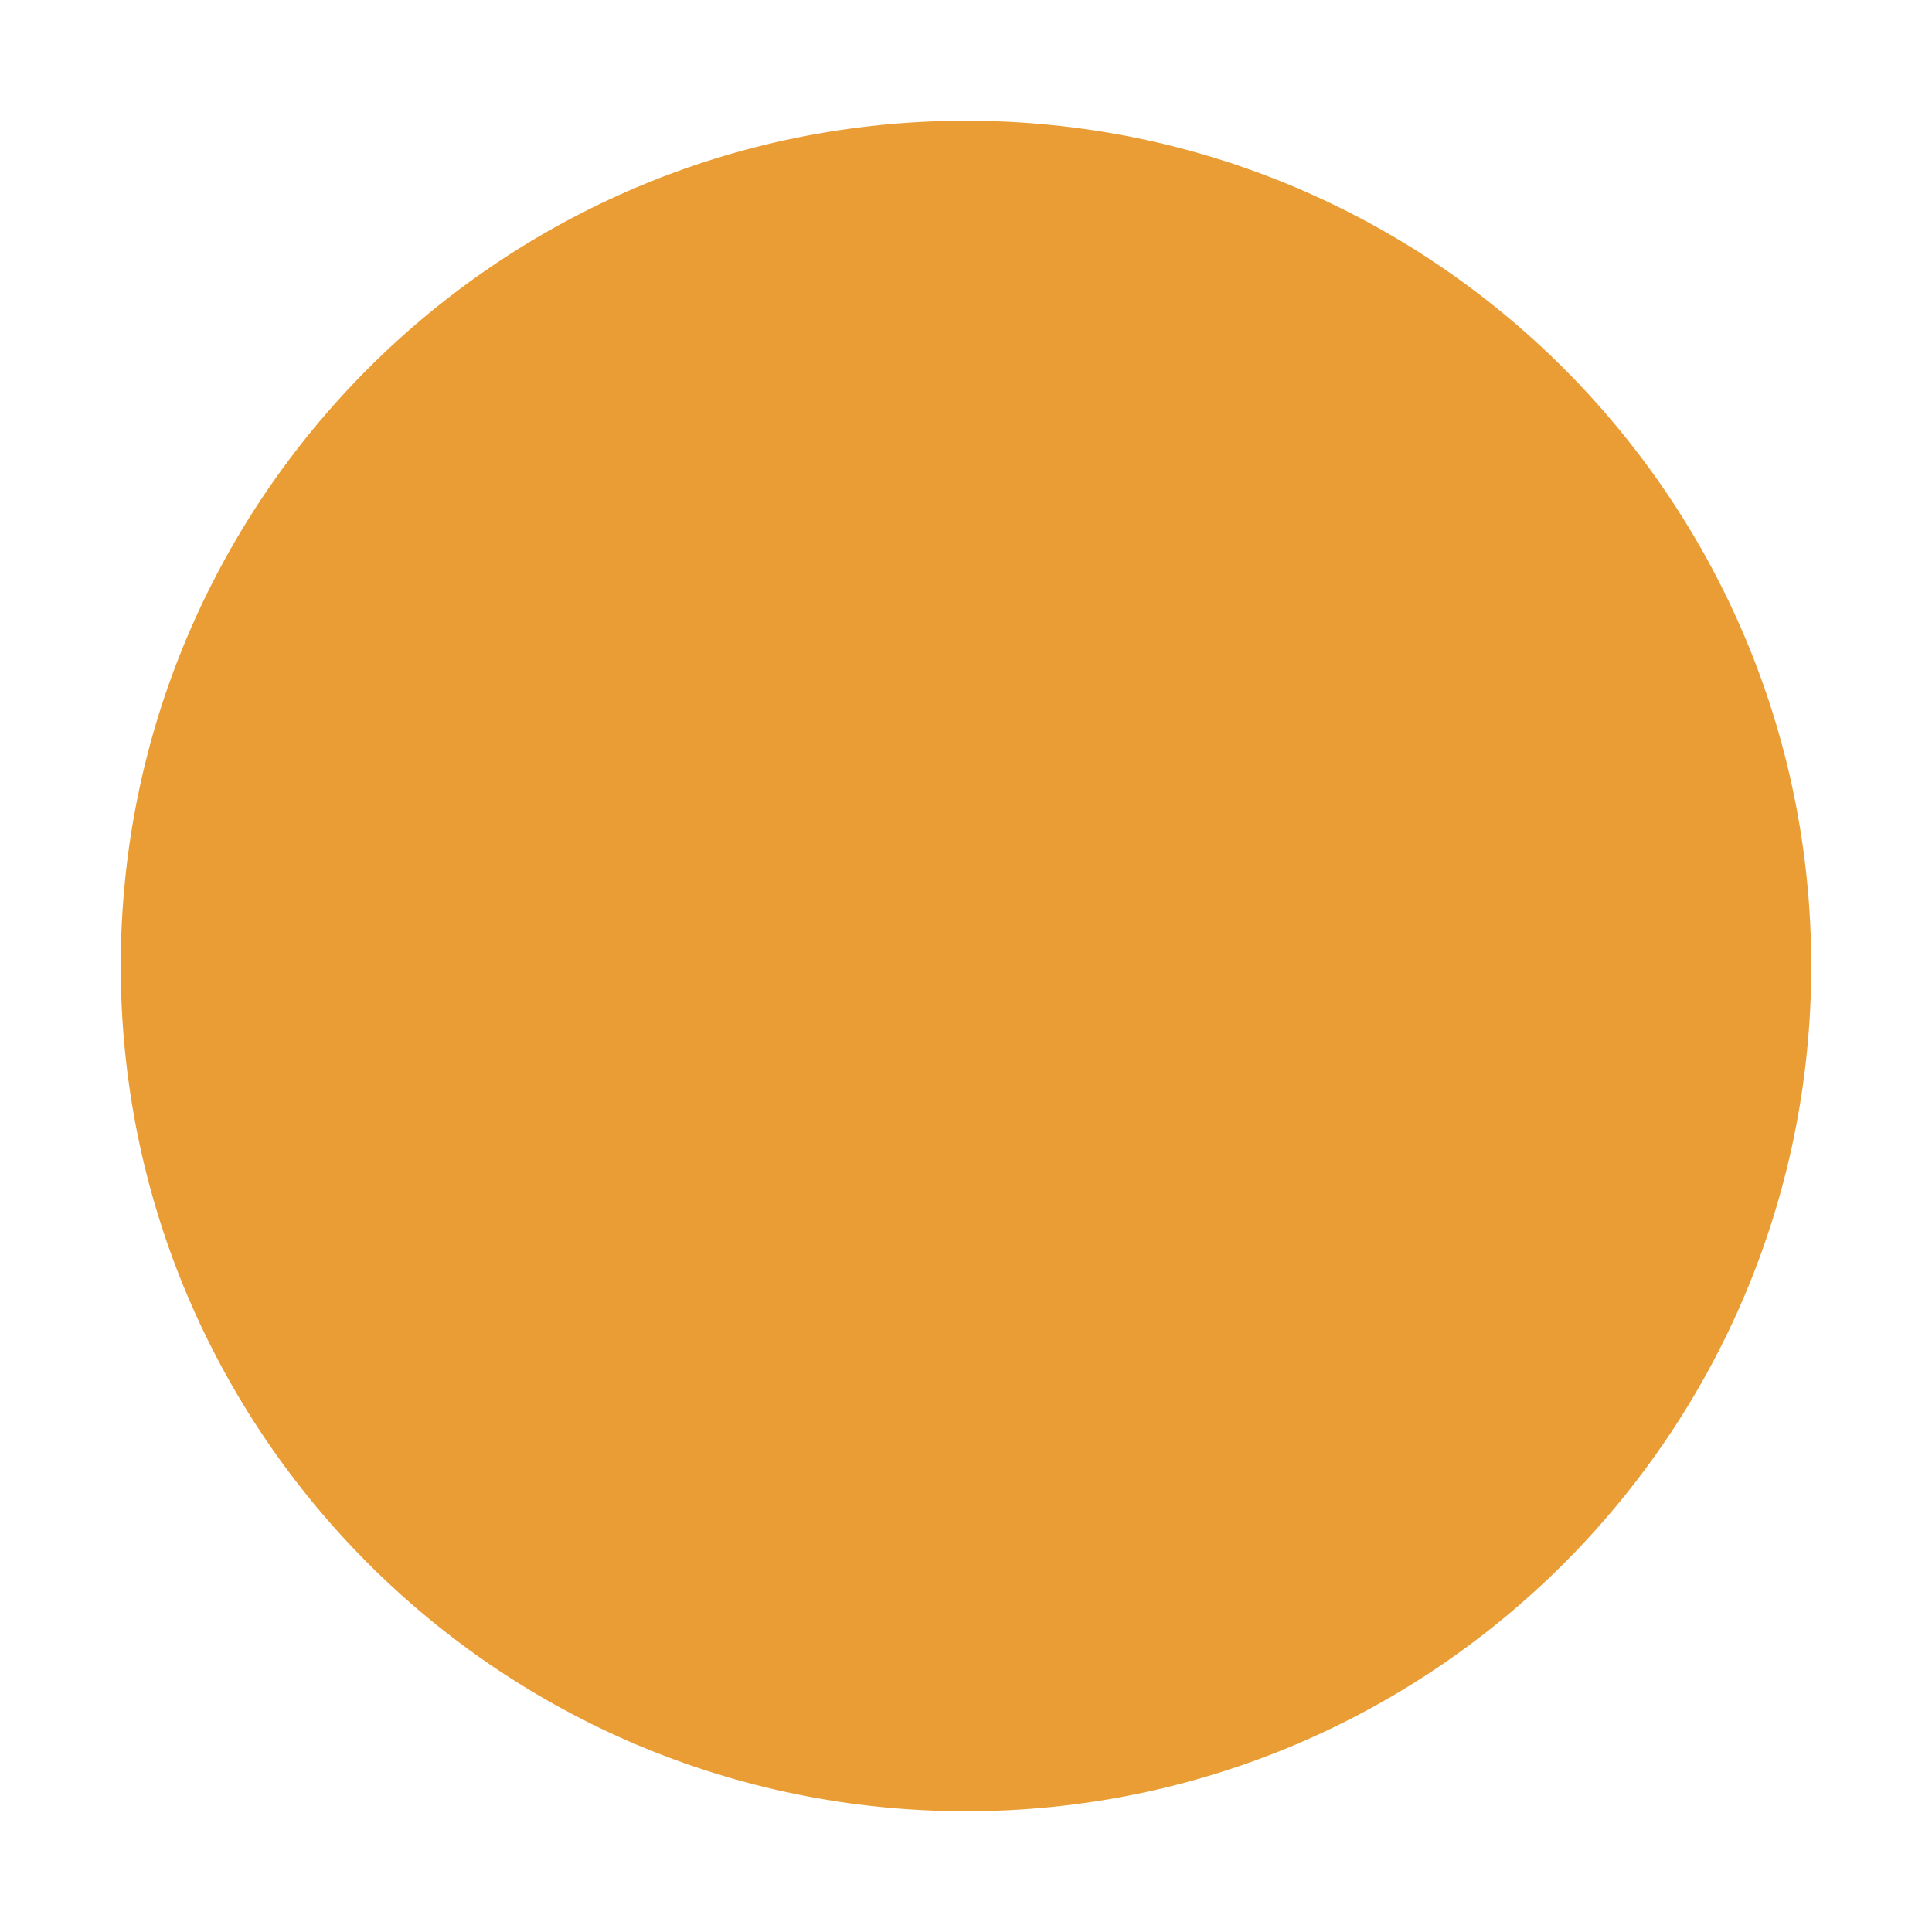
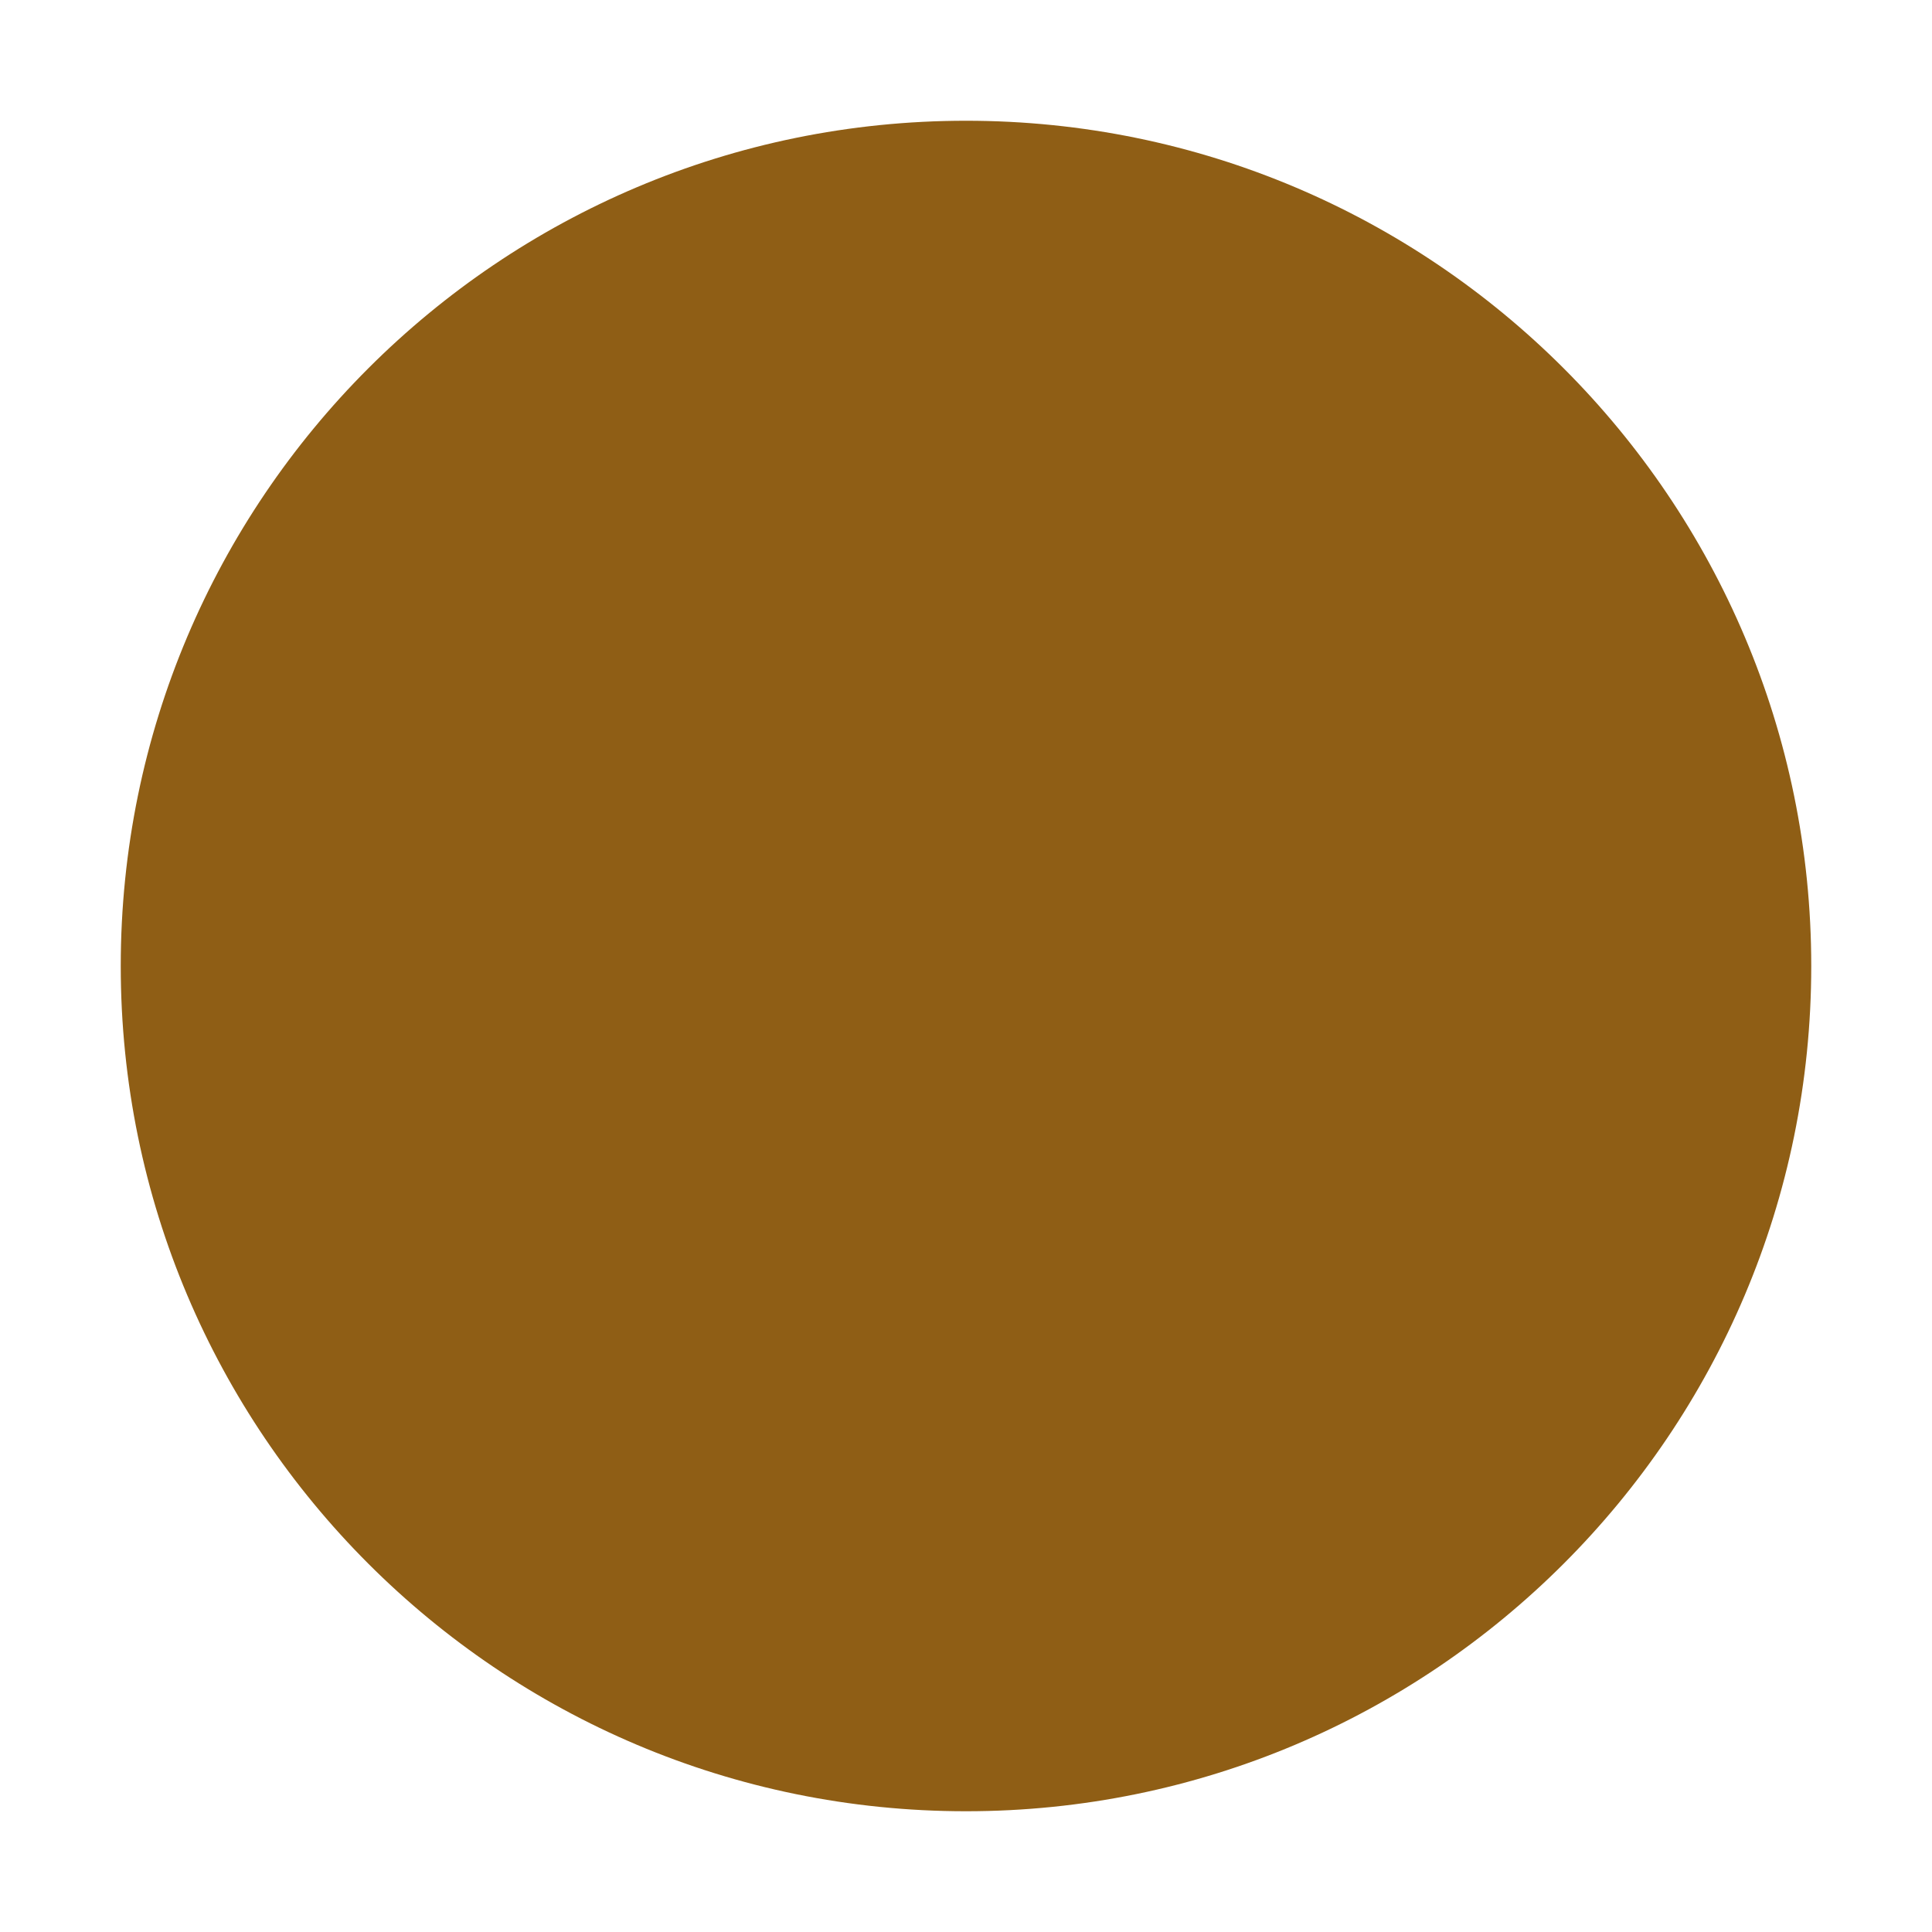
<svg xmlns="http://www.w3.org/2000/svg" width="16" height="16" version="1.1" id="svg13">
  <defs id="defs17" />
  <rect x="0" y="-1.4648437e-05" width="16" height="16" ry="1.6931001e-05" opacity="0" stroke-width="0.474" style="paint-order:markers stroke fill" id="rect2" />
-   <g transform="translate(1,1)" enable-background="new" id="g8" style="fill:#ea9d34;fill-opacity:1">
-     <g transform="translate(-5,-1033.4)" fill-rule="evenodd" id="g6" style="fill:#ea9d34;fill-opacity:1">
-       <path d="m 12,1047.4 c 3.866,0 7,-3.134 7,-7 0,-3.866 -3.134,-7 -7,-7 -3.866,0 -7,3.134 -7,7 0,3.866 3.134,7 7,7" fill="#5d5d5d" id="path4" style="fill:#ea9d34;fill-opacity:1" />
+   <g transform="translate(1,1)" enable-background="new" id="g8" style="fill:#8f5e15;fill-opacity:1">
+     <g transform="translate(-5,-1033.4)" fill-rule="evenodd" id="g6" style="fill:#8f5e15;fill-opacity:1">
+       <path d="m 12,1047.4 c 3.866,0 7,-3.134 7,-7 0,-3.866 -3.134,-7 -7,-7 -3.866,0 -7,3.134 -7,7 0,3.866 3.134,7 7,7" fill="#5d5d5d" id="path4" style="fill:#8f5e15;fill-opacity:1" />
    </g>
  </g>
</svg>
